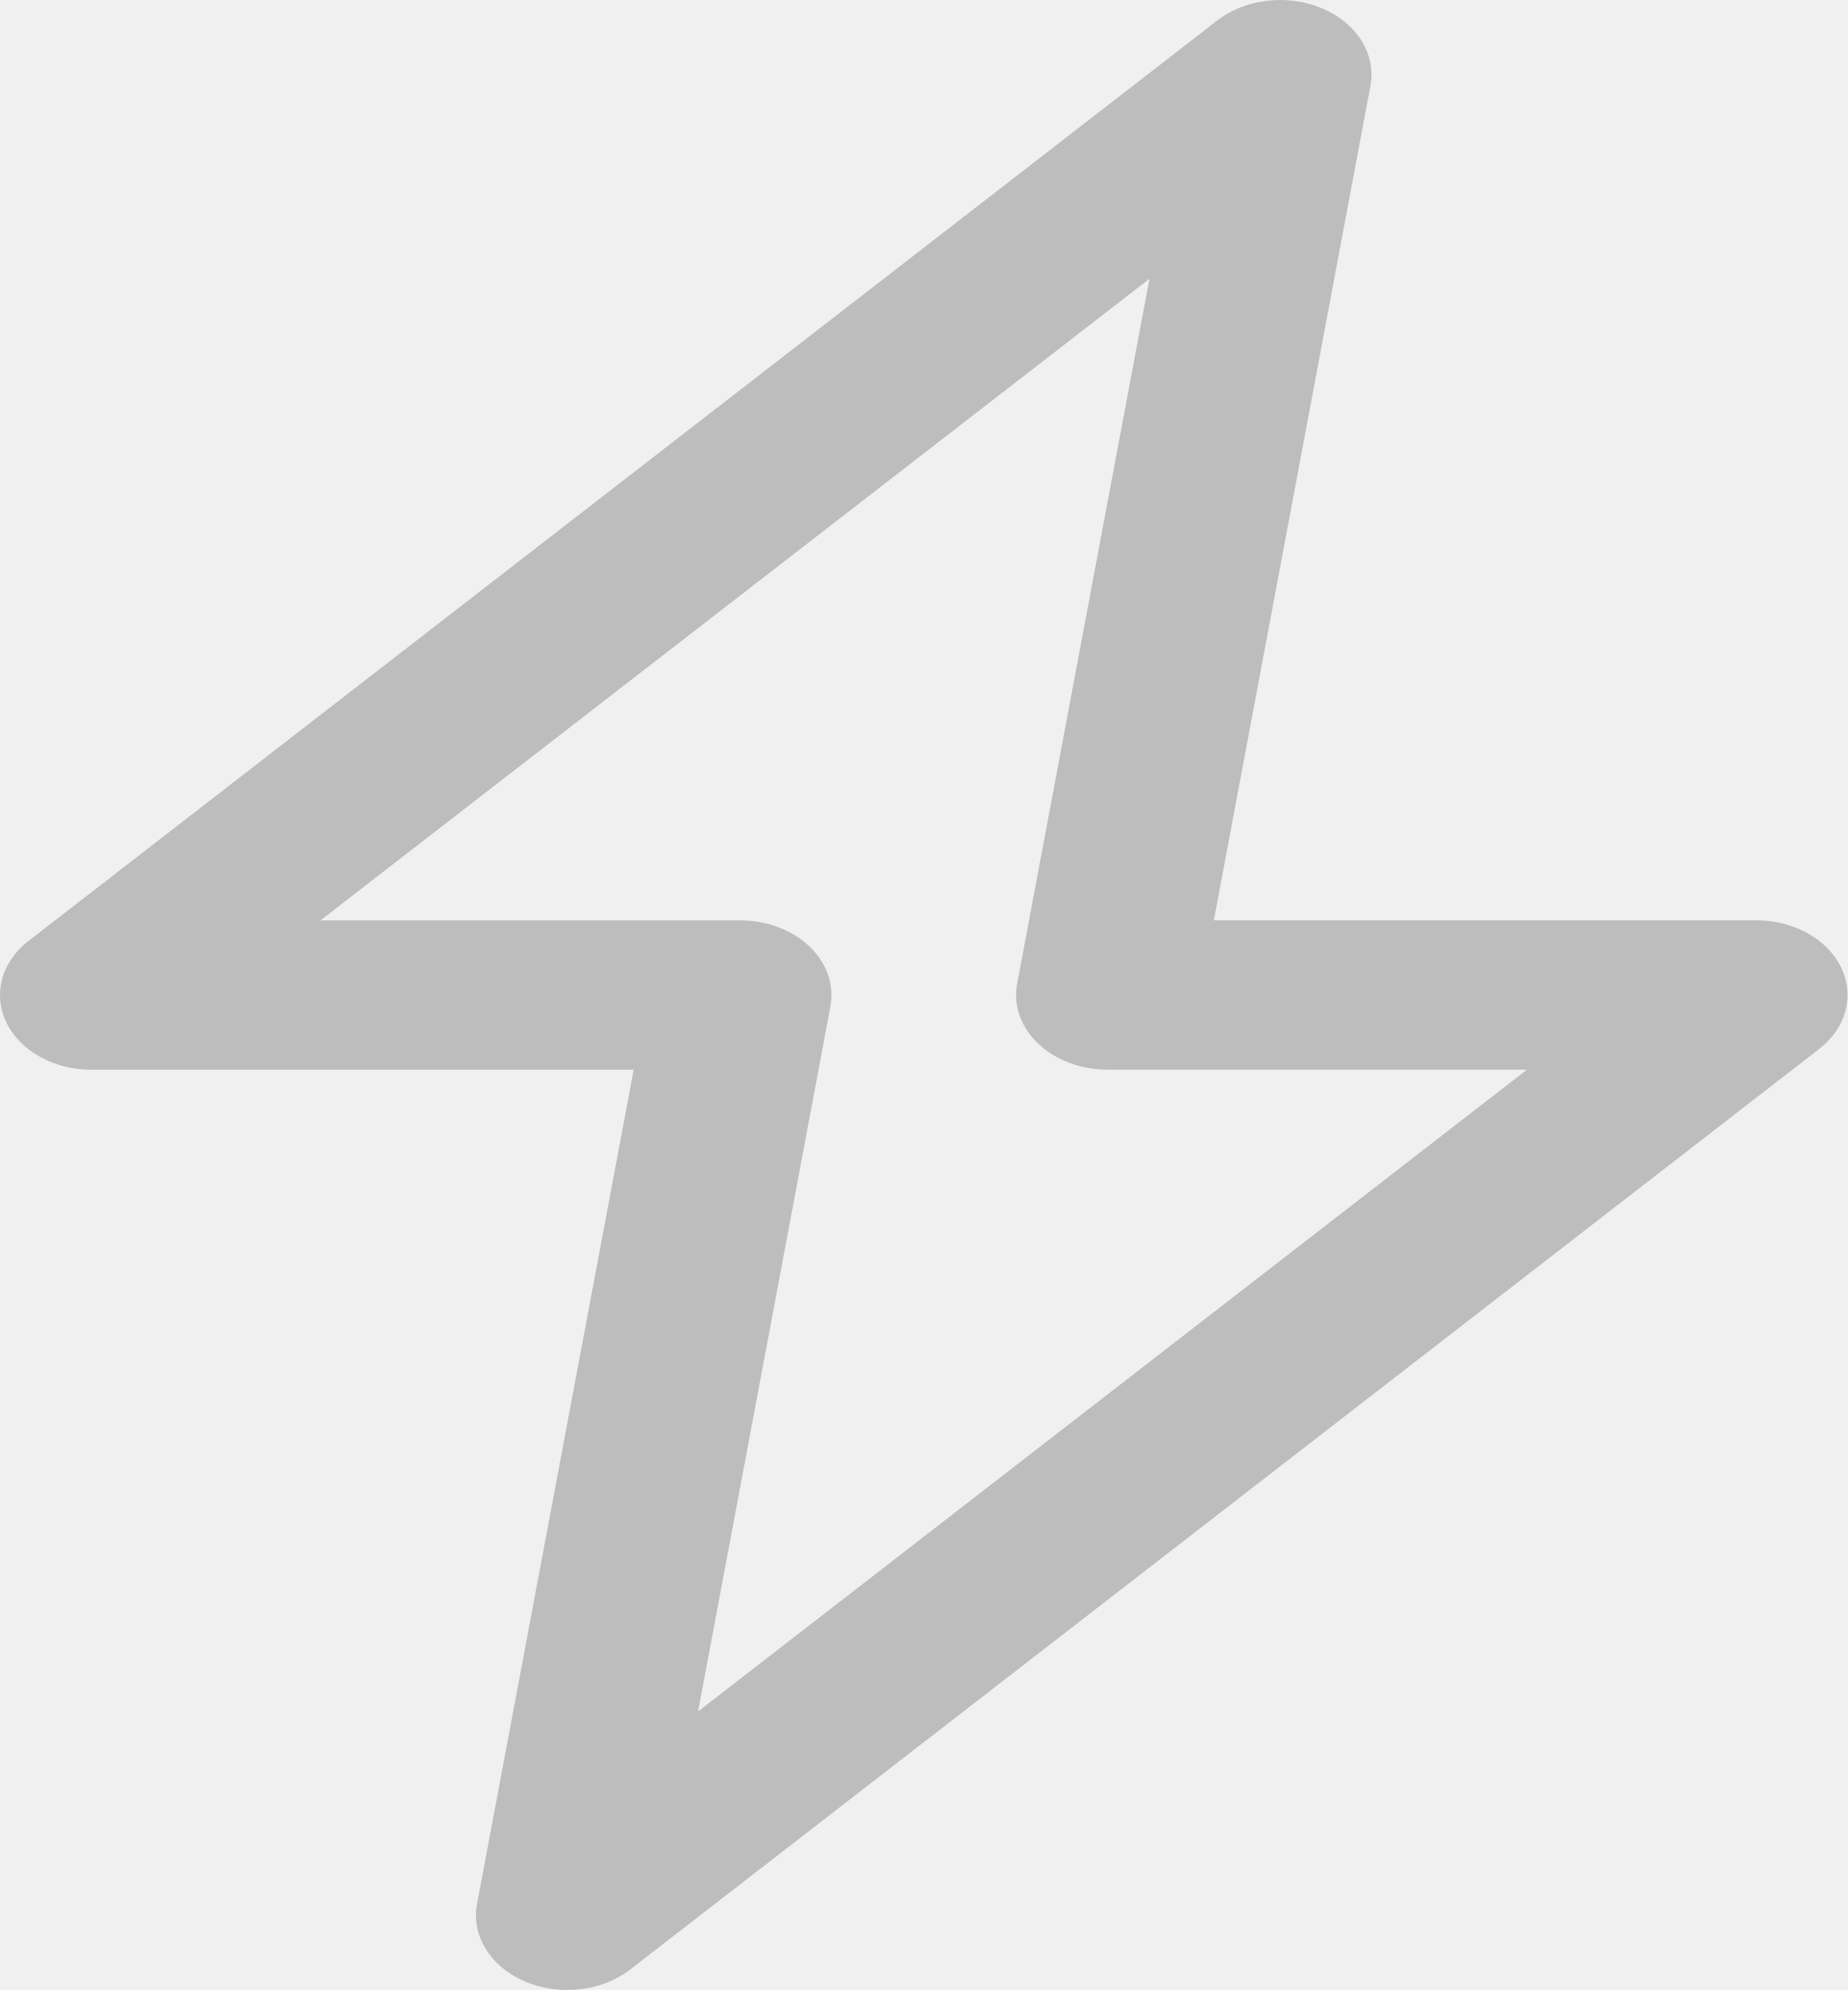
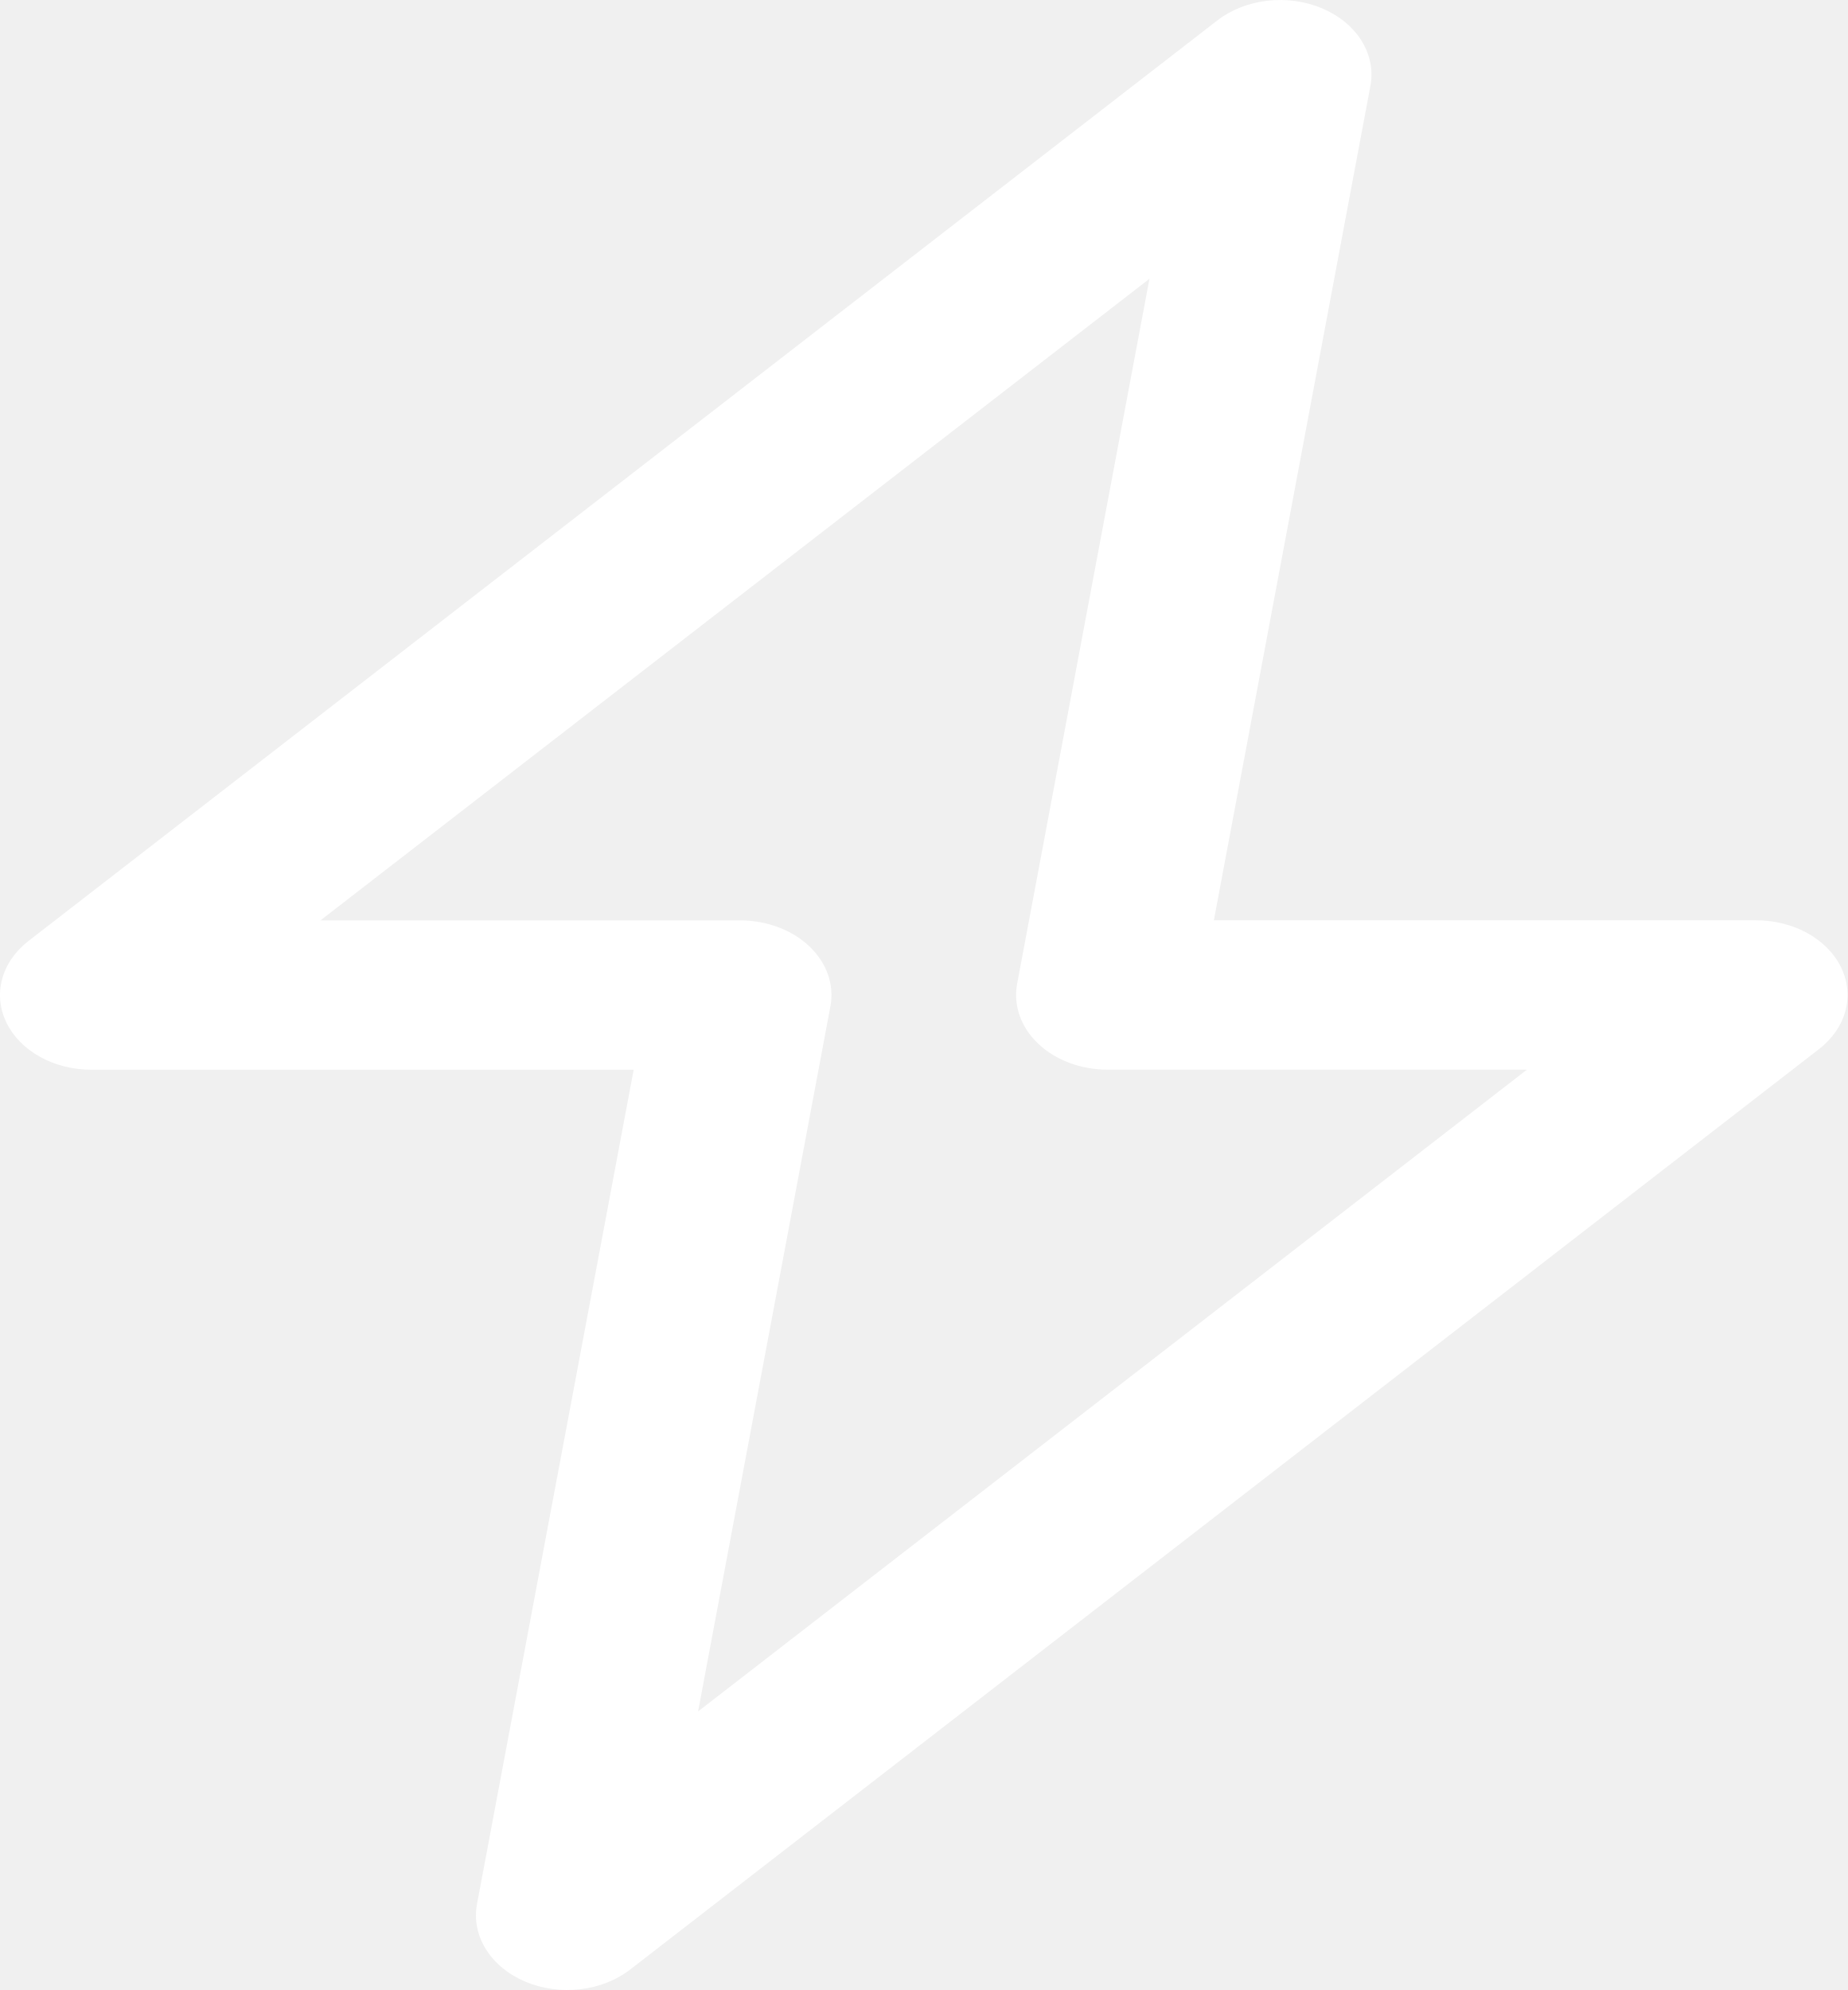
<svg xmlns="http://www.w3.org/2000/svg" width="52" height="56" viewBox="0 0 52 56" fill="none">
-   <path id="Vector" fill-rule="evenodd" clip-rule="evenodd" d="M37.224 0.24C37.698 0.443 38.083 0.762 38.325 1.153C38.566 1.543 38.652 1.986 38.571 2.418L34.165 25.898H49.43C49.944 25.898 50.446 26.024 50.872 26.259C51.297 26.495 51.627 26.83 51.817 27.22C52.008 27.61 52.05 28.038 51.94 28.448C51.83 28.858 51.572 29.232 51.199 29.521L17.735 55.425C17.346 55.726 16.852 55.92 16.321 55.98C15.79 56.04 15.25 55.964 14.775 55.761C14.3 55.557 13.915 55.239 13.673 54.848C13.431 54.458 13.345 54.015 13.425 53.583L17.835 30.103H2.57C2.056 30.103 1.554 29.977 1.128 29.741C0.703 29.506 0.373 29.171 0.183 28.781C-0.008 28.391 -0.05 27.963 0.06 27.553C0.17 27.143 0.428 26.769 0.801 26.48L34.261 0.576C34.651 0.275 35.145 0.08 35.676 0.02C36.208 -0.04 36.749 0.037 37.224 0.24ZM9.02 25.9H20.828C21.199 25.9 21.566 25.965 21.903 26.092C22.24 26.218 22.54 26.402 22.781 26.632C23.023 26.862 23.201 27.132 23.303 27.423C23.405 27.714 23.428 28.02 23.372 28.32L19.648 48.161L42.977 30.101H31.169C30.798 30.1 30.432 30.035 30.095 29.908C29.758 29.782 29.459 29.597 29.218 29.368C28.976 29.138 28.799 28.868 28.697 28.577C28.595 28.286 28.572 27.98 28.628 27.681L32.352 7.845L9.02 25.9Z" fill="#BDBDBD" />
+   <path id="Vector" fill-rule="evenodd" clip-rule="evenodd" d="M37.224 0.24C37.698 0.443 38.083 0.762 38.325 1.153C38.566 1.543 38.652 1.986 38.571 2.418L34.165 25.898H49.43C49.944 25.898 50.446 26.024 50.872 26.259C51.297 26.495 51.627 26.83 51.817 27.22C52.008 27.61 52.05 28.038 51.94 28.448C51.83 28.858 51.572 29.232 51.199 29.521L17.735 55.425C17.346 55.726 16.852 55.92 16.321 55.98C15.79 56.04 15.25 55.964 14.775 55.761C14.3 55.557 13.915 55.239 13.673 54.848C13.431 54.458 13.345 54.015 13.425 53.583L17.835 30.103H2.57C2.056 30.103 1.554 29.977 1.128 29.741C0.703 29.506 0.373 29.171 0.183 28.781C-0.008 28.391 -0.05 27.963 0.06 27.553C0.17 27.143 0.428 26.769 0.801 26.48L34.261 0.576C34.651 0.275 35.145 0.08 35.676 0.02C36.208 -0.04 36.749 0.037 37.224 0.24ZM9.02 25.9H20.828C21.199 25.9 21.566 25.965 21.903 26.092C22.24 26.218 22.54 26.402 22.781 26.632C23.023 26.862 23.201 27.132 23.303 27.423C23.405 27.714 23.428 28.02 23.372 28.32L19.648 48.161L42.977 30.101H31.169C30.798 30.1 30.432 30.035 30.095 29.908C29.758 29.782 29.459 29.597 29.218 29.368C28.976 29.138 28.799 28.868 28.697 28.577C28.595 28.286 28.572 27.98 28.628 27.681L32.352 7.845L9.02 25.9Z" fill="#fff" />
</svg>
